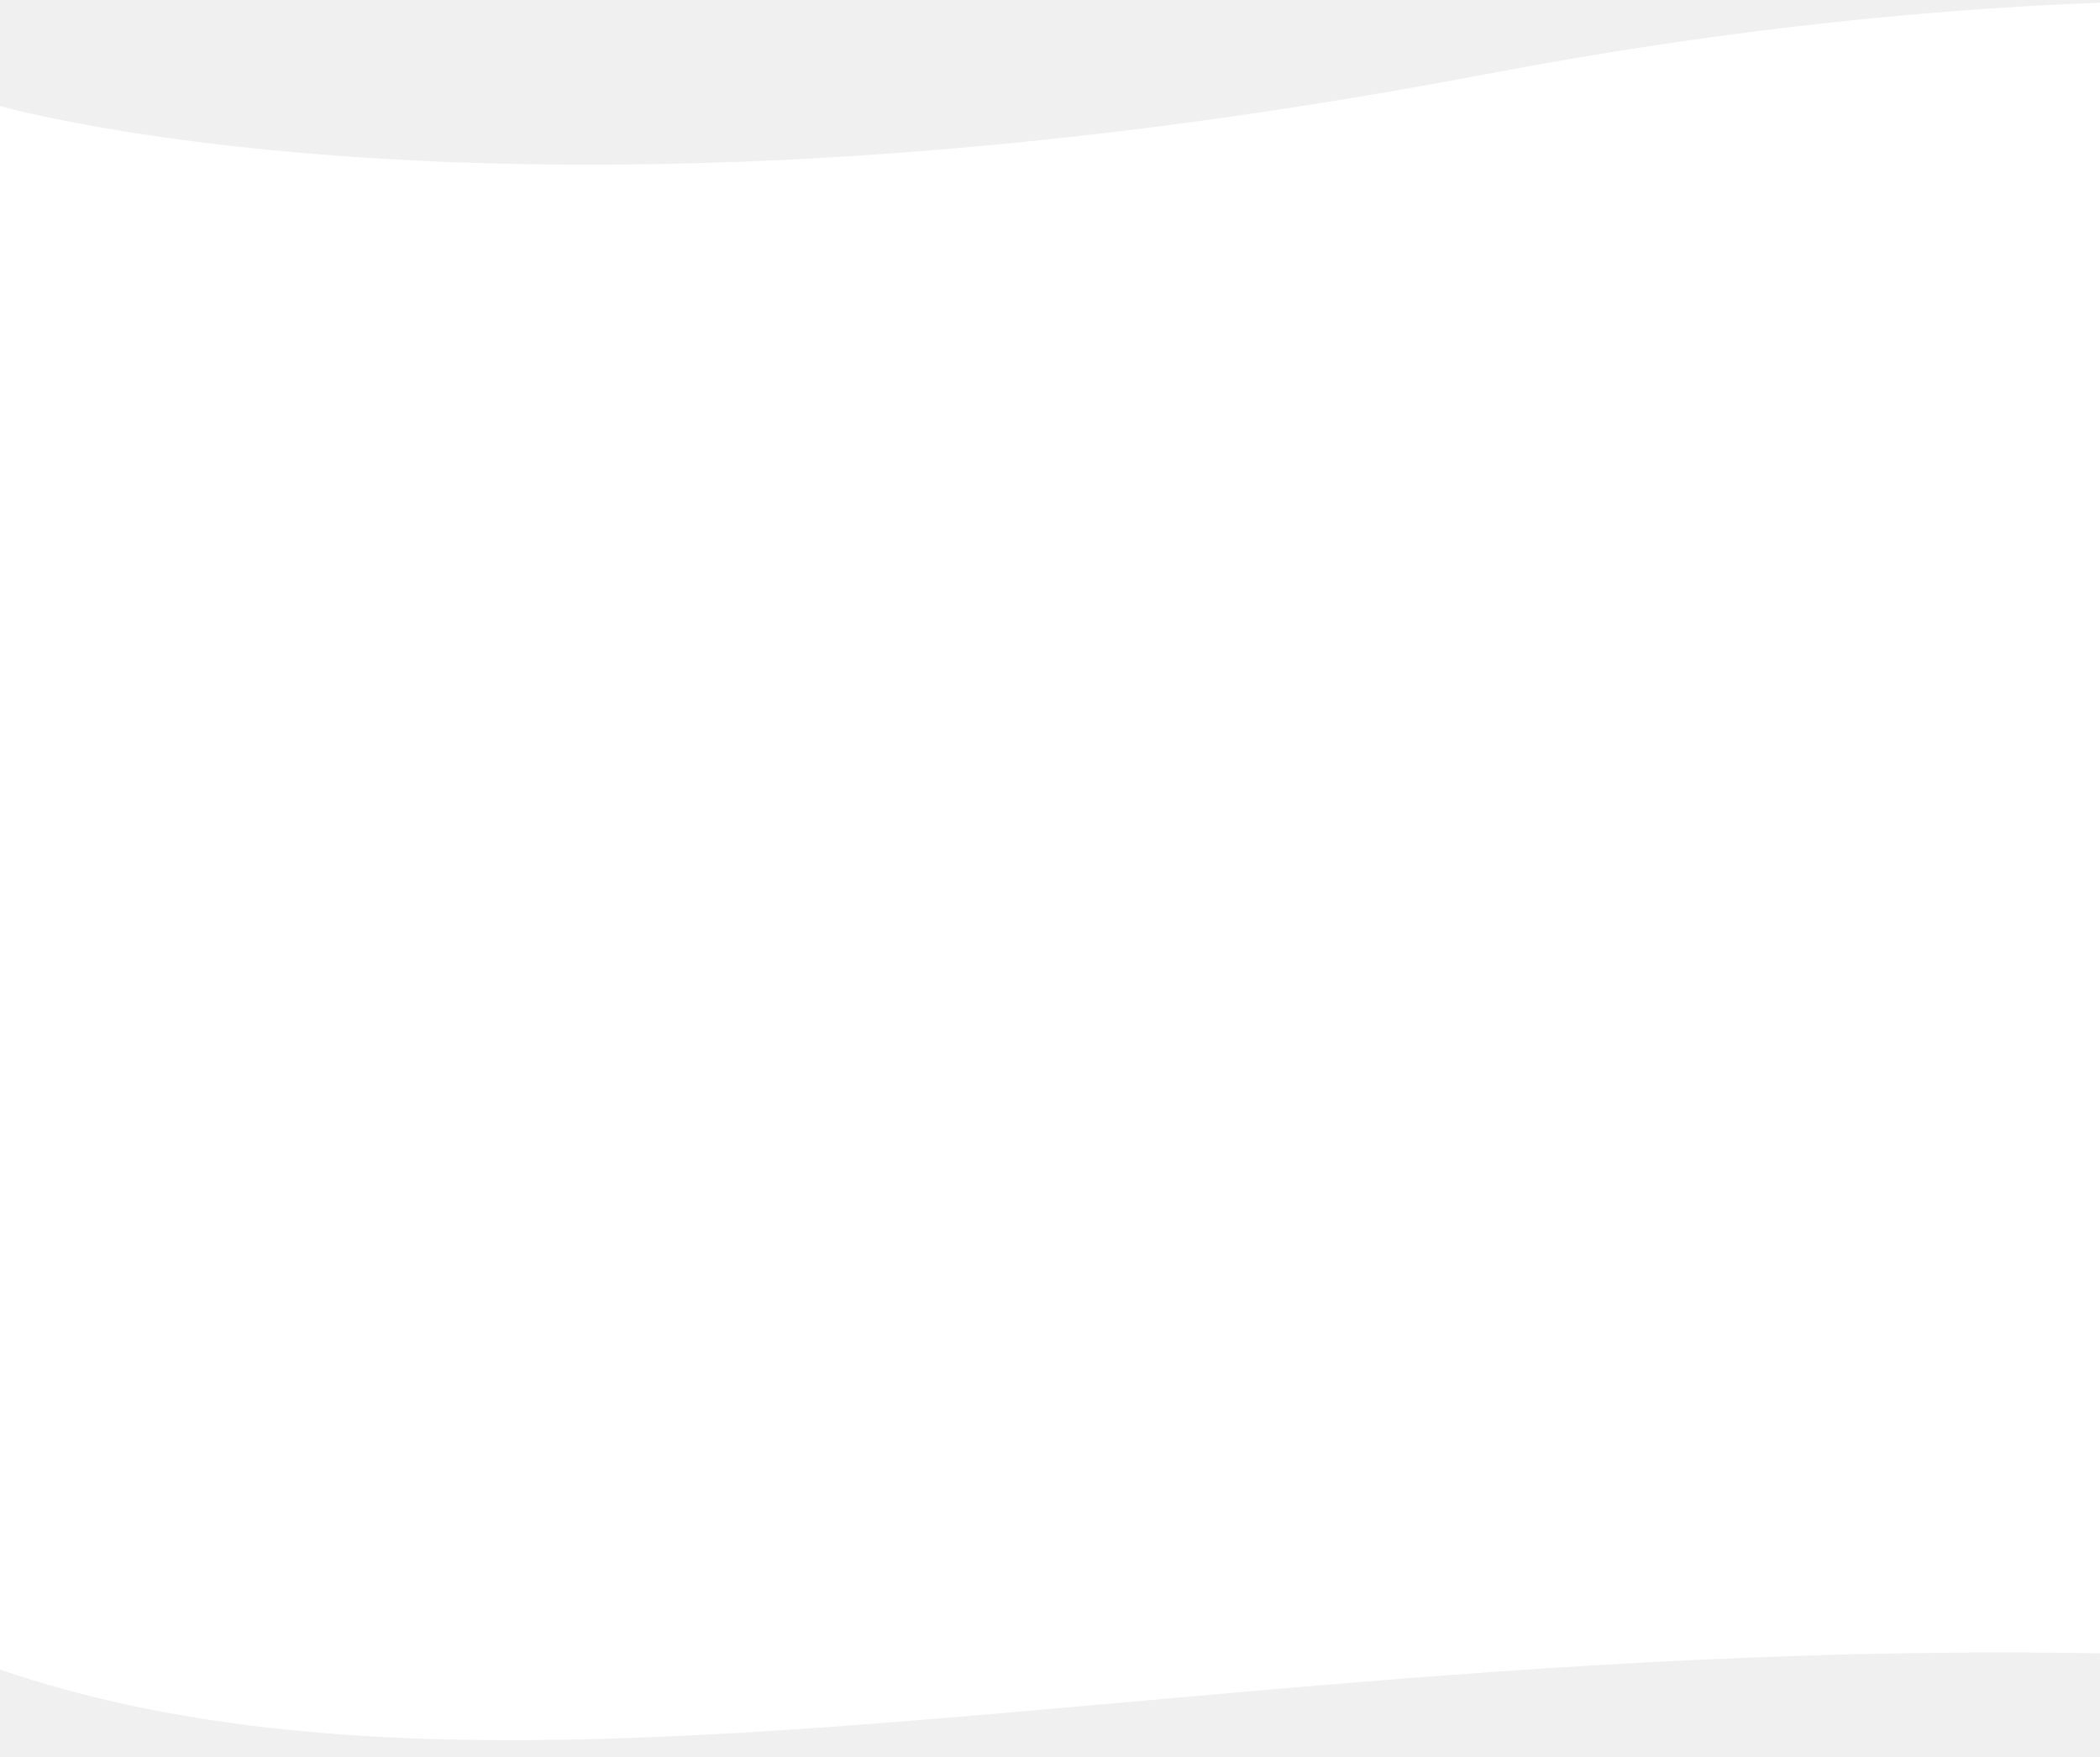
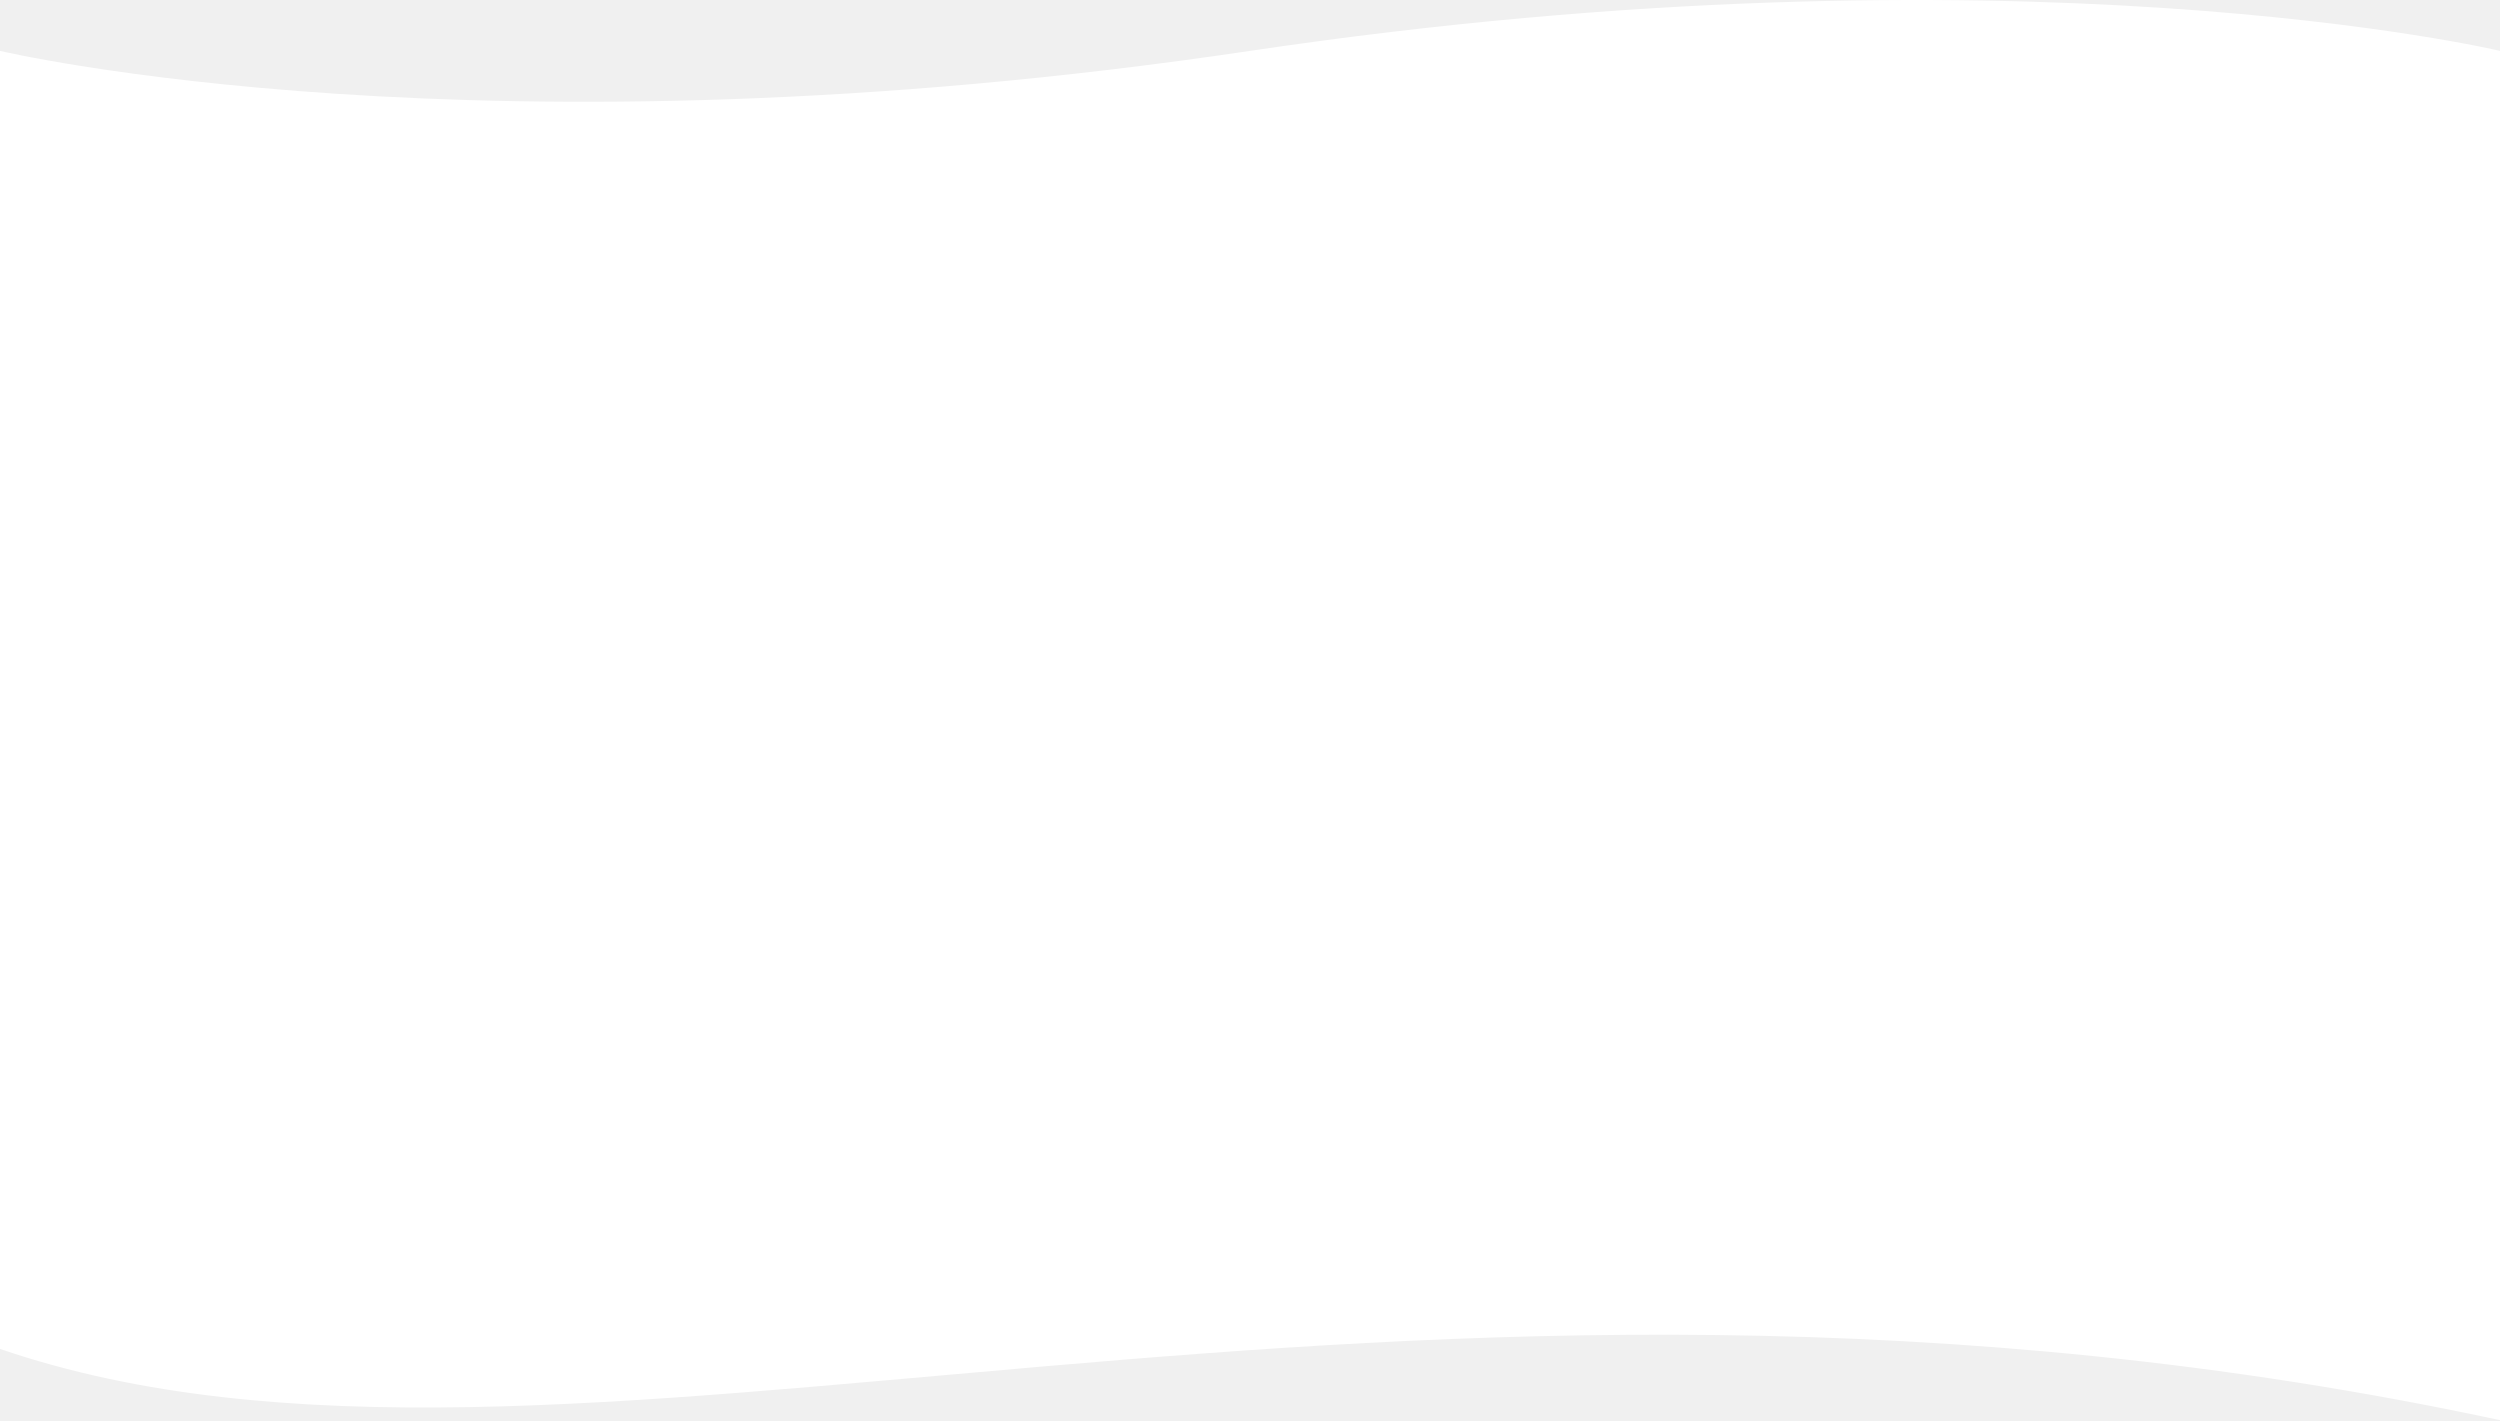
- <svg xmlns="http://www.w3.org/2000/svg" width="1004" height="840" viewBox="0 0 1004 840" fill="none">
-   <path d="M0 50.676C0 50.676 250 123.052 711 35.364C1172 -52.324 1440 50.676 1440 50.676V839.364C797.5 701.666 322 908.506 0 798.347V50.676Z" fill="white" />
+ <svg xmlns="http://www.w3.org/2000/svg" width="1440" height="818" viewBox="0 0 1440 818" fill="none">
+   <path d="M0 29.312C0 29.312 277.5 95.263 720 29.312C1162.5 -36.64 1440 29.312 1440 29.312V818C797.5 680.302 322 887.142 0 776.984V29.312Z" fill="white" />
</svg>
